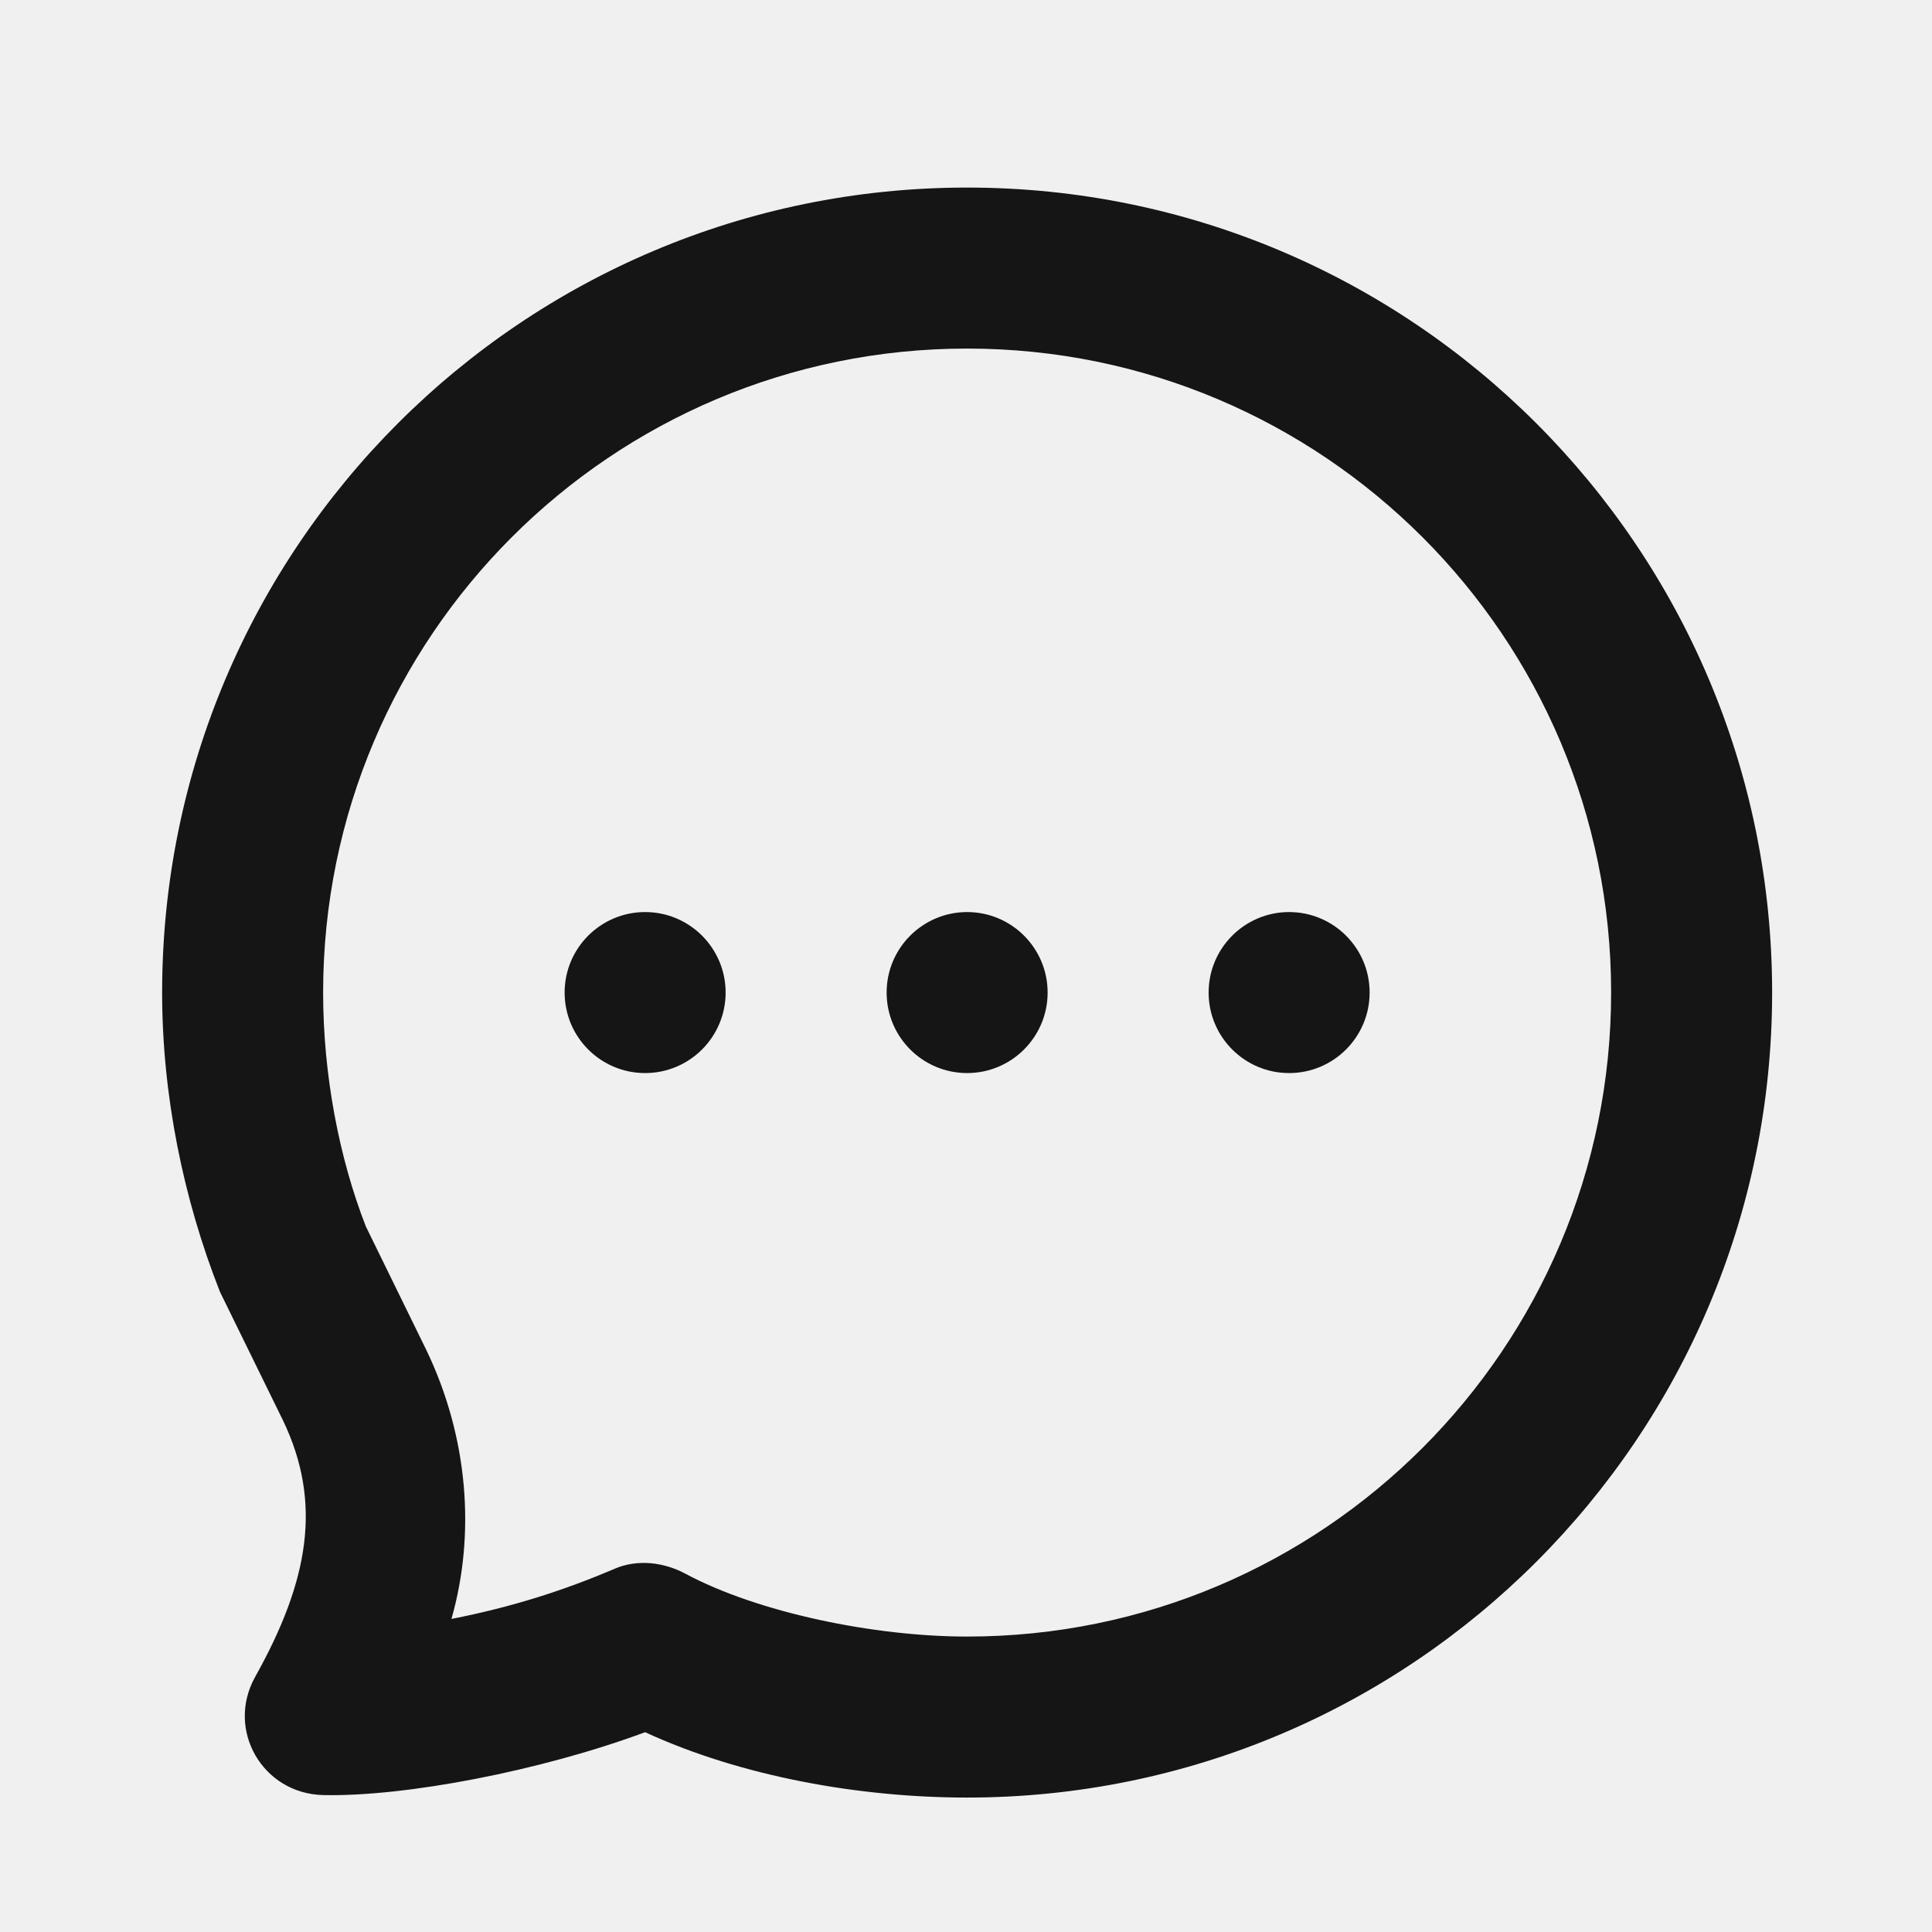
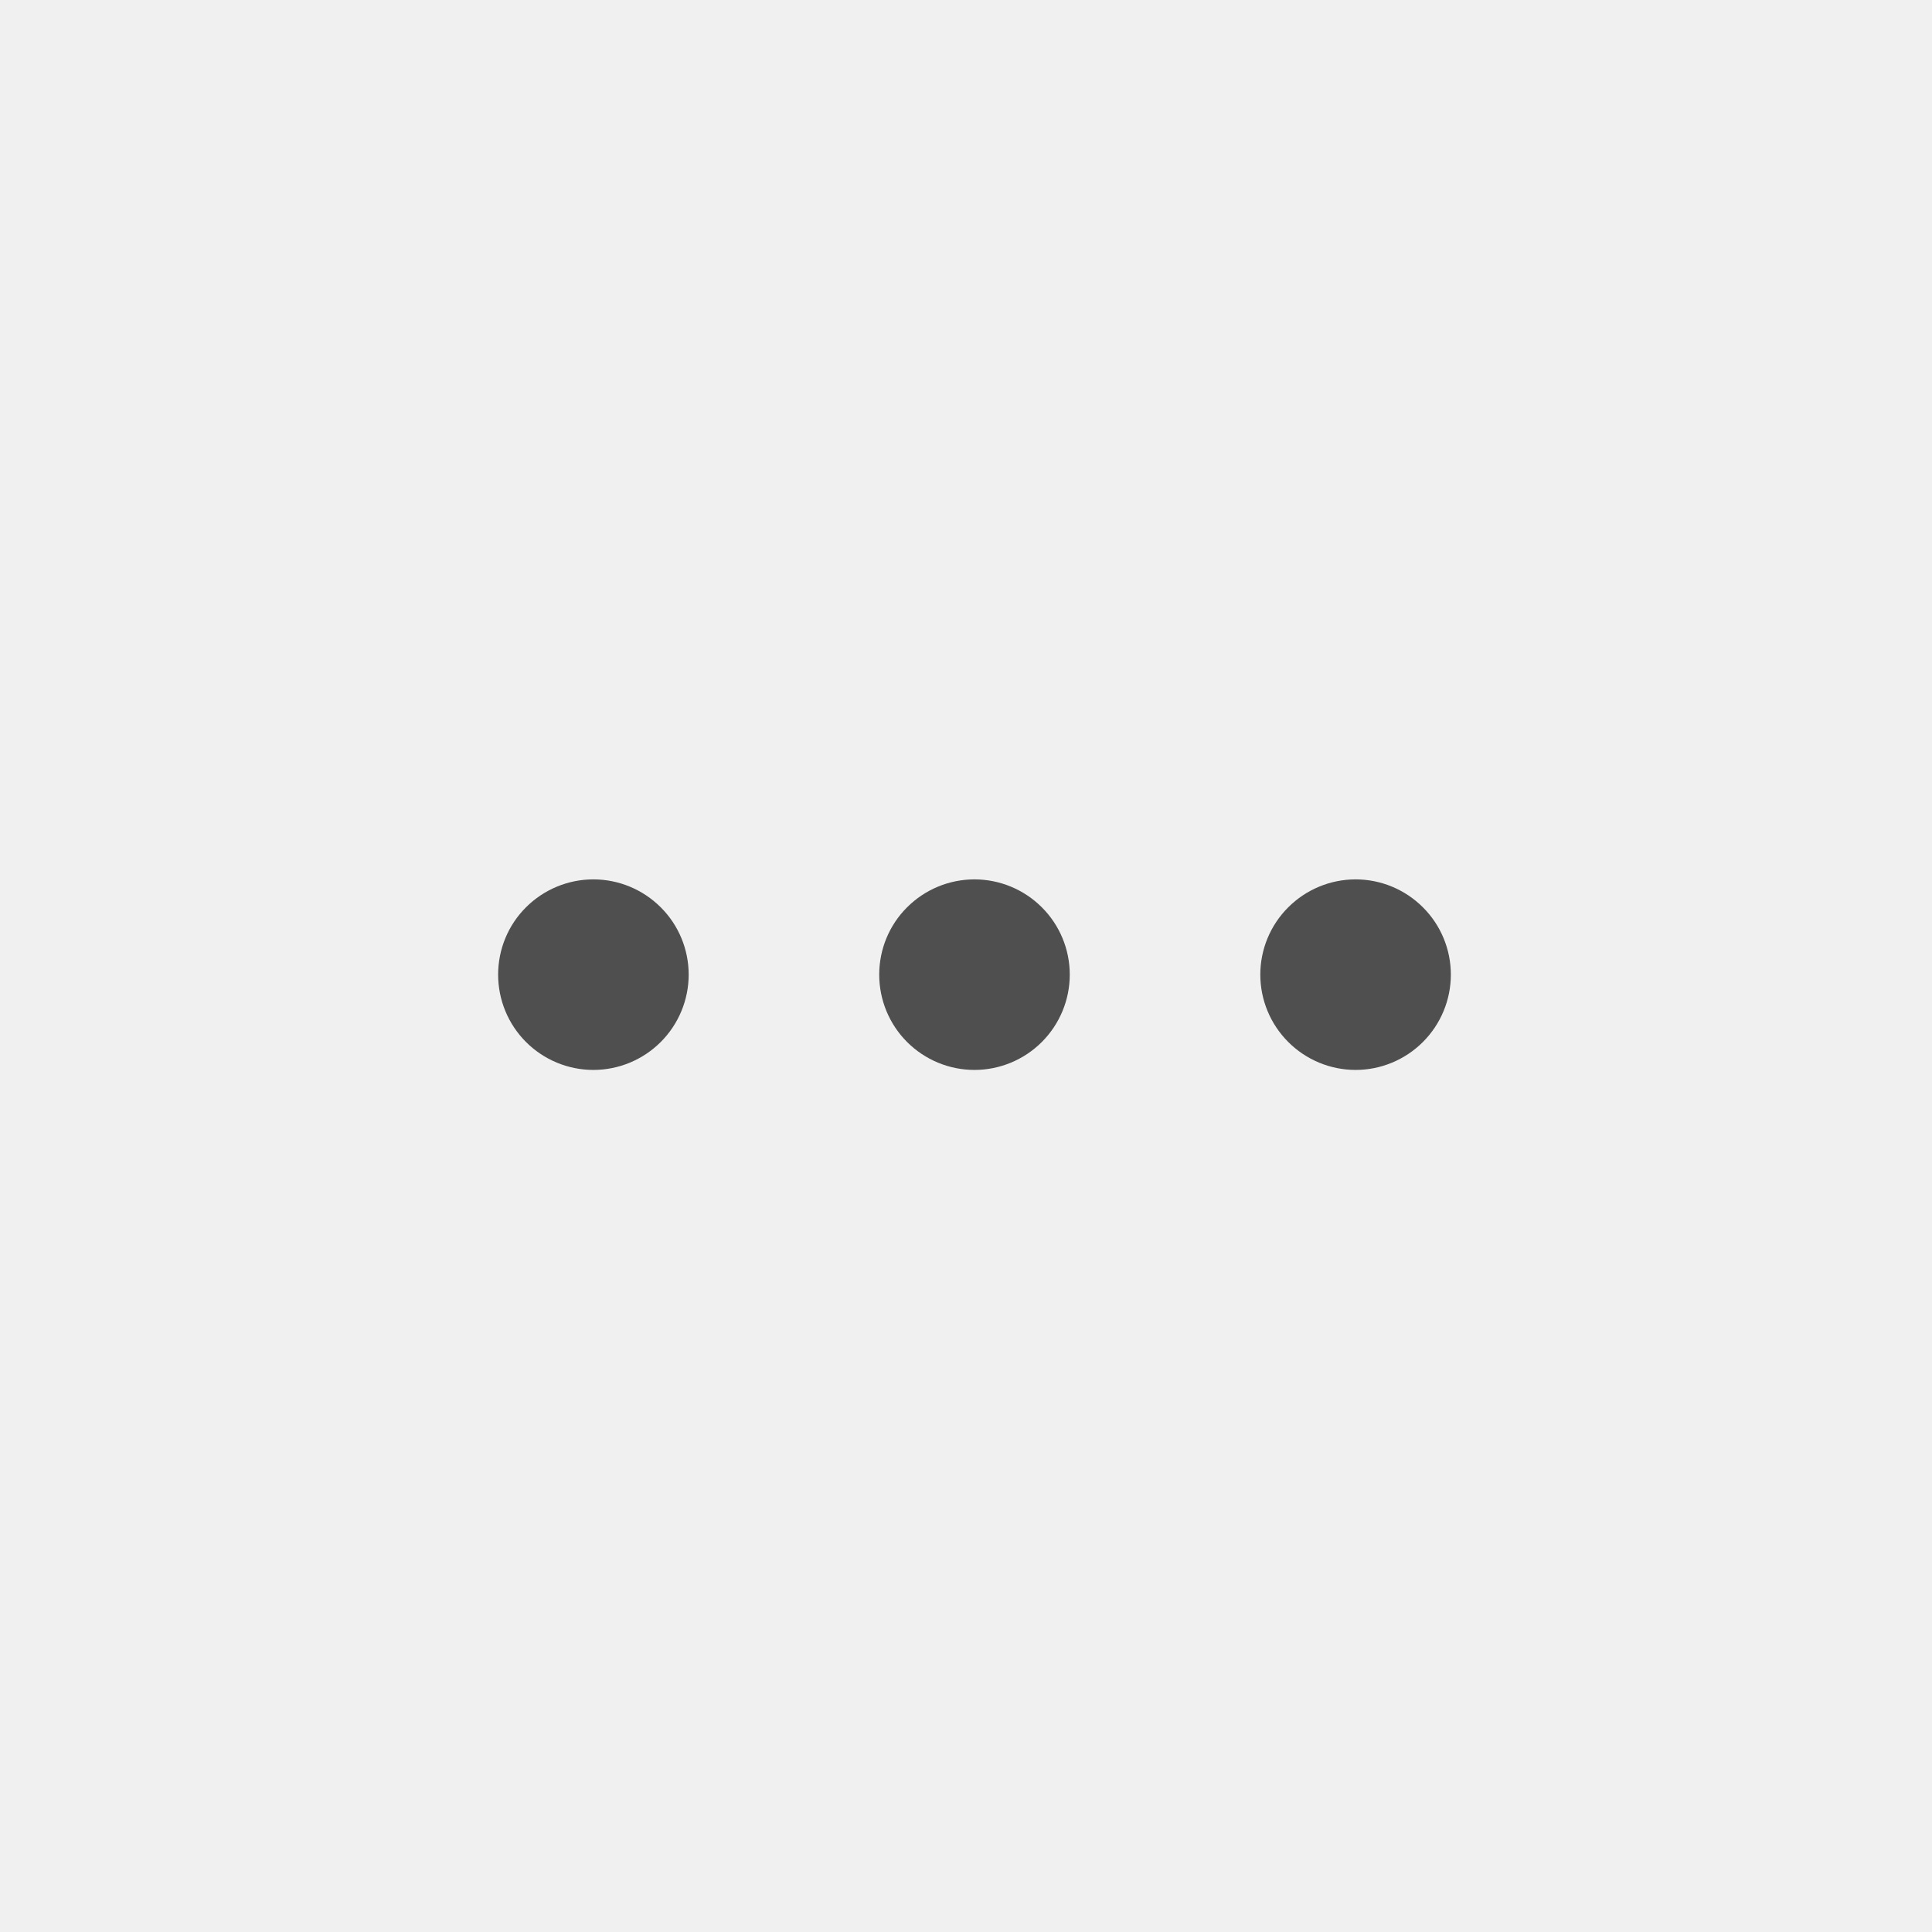
<svg xmlns="http://www.w3.org/2000/svg" width="24" height="24" viewBox="0 0 24 24" fill="none">
-   <g clip-path="url(#clip0_22718_2529)">
-     <path d="M12.014 2.33C6.491 2.33 2.014 6.807 2.014 12.33C2.014 13.602 2.276 14.891 2.733 16.049L3.514 17.642C4.009 18.671 3.835 19.641 3.17 20.83C2.803 21.488 3.261 22.281 4.014 22.299C5.031 22.322 6.721 21.998 8.014 21.518C9.208 22.069 10.682 22.33 12.014 22.33C17.537 22.33 22.014 17.853 22.014 12.33C22.014 6.807 17.537 2.33 12.014 2.33ZM12.014 4.33C16.432 4.33 20.014 7.912 20.014 12.33C20.014 16.748 16.432 20.33 12.014 20.33C10.864 20.33 9.419 20.034 8.514 19.549C8.246 19.405 7.918 19.367 7.639 19.486C7.001 19.759 6.357 19.964 5.608 20.111C5.908 19.06 5.819 17.857 5.295 16.768L4.545 15.236C4.212 14.384 4.014 13.35 4.014 12.33C4.014 7.912 7.596 4.33 12.014 4.33ZM8.014 11.33C7.462 11.33 7.014 11.778 7.014 12.33C7.014 12.882 7.462 13.33 8.014 13.33C8.566 13.33 9.014 12.882 9.014 12.33C9.014 11.778 8.566 11.33 8.014 11.33ZM12.014 11.33C11.462 11.33 11.014 11.778 11.014 12.33C11.014 12.882 11.462 13.33 12.014 13.33C12.566 13.33 13.014 12.882 13.014 12.33C13.014 11.778 12.566 11.33 12.014 11.33ZM16.014 11.33C15.462 11.33 15.014 11.778 15.014 12.33C15.014 12.882 15.462 13.33 16.014 13.33C16.566 13.33 17.014 12.882 17.014 12.33C17.014 11.778 16.566 11.33 16.014 11.33Z" fill="#151515" />
+   <g clip-path="url(#clip0_26371_92995)">
+     <path fill-rule="evenodd" clip-rule="evenodd" d="M12.108 1.928C6.487 1.928 1.93 6.485 1.93 12.106C1.93 13.864 2.376 15.52 3.161 16.964L2.415 20.972C2.394 21.085 2.401 21.201 2.436 21.311C2.47 21.422 2.53 21.522 2.612 21.603C2.693 21.684 2.793 21.745 2.903 21.779C3.013 21.813 3.13 21.82 3.243 21.799L7.251 21.053C8.741 21.864 10.412 22.288 12.108 22.285C17.73 22.285 22.287 17.728 22.287 12.106C22.287 6.485 17.73 1.928 12.108 1.928Z" fill="#F0F0F0" />
+     <path d="M16.003 11.271C16.225 11.049 16.526 10.924 16.84 10.924C17.153 10.924 17.454 11.049 17.676 11.271C17.898 11.492 18.023 11.793 18.023 12.107C18.023 12.421 17.898 12.722 17.676 12.944C17.454 13.166 17.153 13.291 16.84 13.291C16.526 13.291 16.225 13.166 16.003 12.944C15.781 12.722 15.656 12.421 15.656 12.107C15.656 11.793 15.781 11.492 16.003 11.271Z" fill="#4F4F4F" />
+     <path d="M11.268 11.271C11.046 11.492 10.922 11.793 10.922 12.107C10.922 12.421 11.046 12.722 11.268 12.944C11.49 13.166 11.791 13.291 12.105 13.291C12.419 13.291 12.72 13.166 12.942 12.944C13.164 12.722 13.289 12.421 13.289 12.107C13.289 11.793 13.164 11.492 12.942 11.271C12.72 11.049 12.419 10.924 12.105 10.924C11.791 10.924 11.49 11.049 11.268 11.271Z" fill="#4F4F4F" />
+     <path d="M6.534 11.271C6.756 11.049 7.057 10.924 7.371 10.924C7.685 10.924 7.986 11.049 8.208 11.271C8.43 11.492 8.555 11.793 8.555 12.107C8.555 12.421 8.43 12.722 8.208 12.944C7.986 13.166 7.685 13.291 7.371 13.291C7.057 13.291 6.756 13.166 6.534 12.944C6.312 12.722 6.188 12.421 6.188 12.107C6.188 11.793 6.312 11.492 6.534 11.271Z" fill="#4F4F4F" />
  </g>
  <defs>
-     <clipPath id="clip0_22718_2529">
+     <clipPath id="clip0_26371_92995">
      <rect width="24" height="24" fill="white" />
    </clipPath>
  </defs>
</svg>
